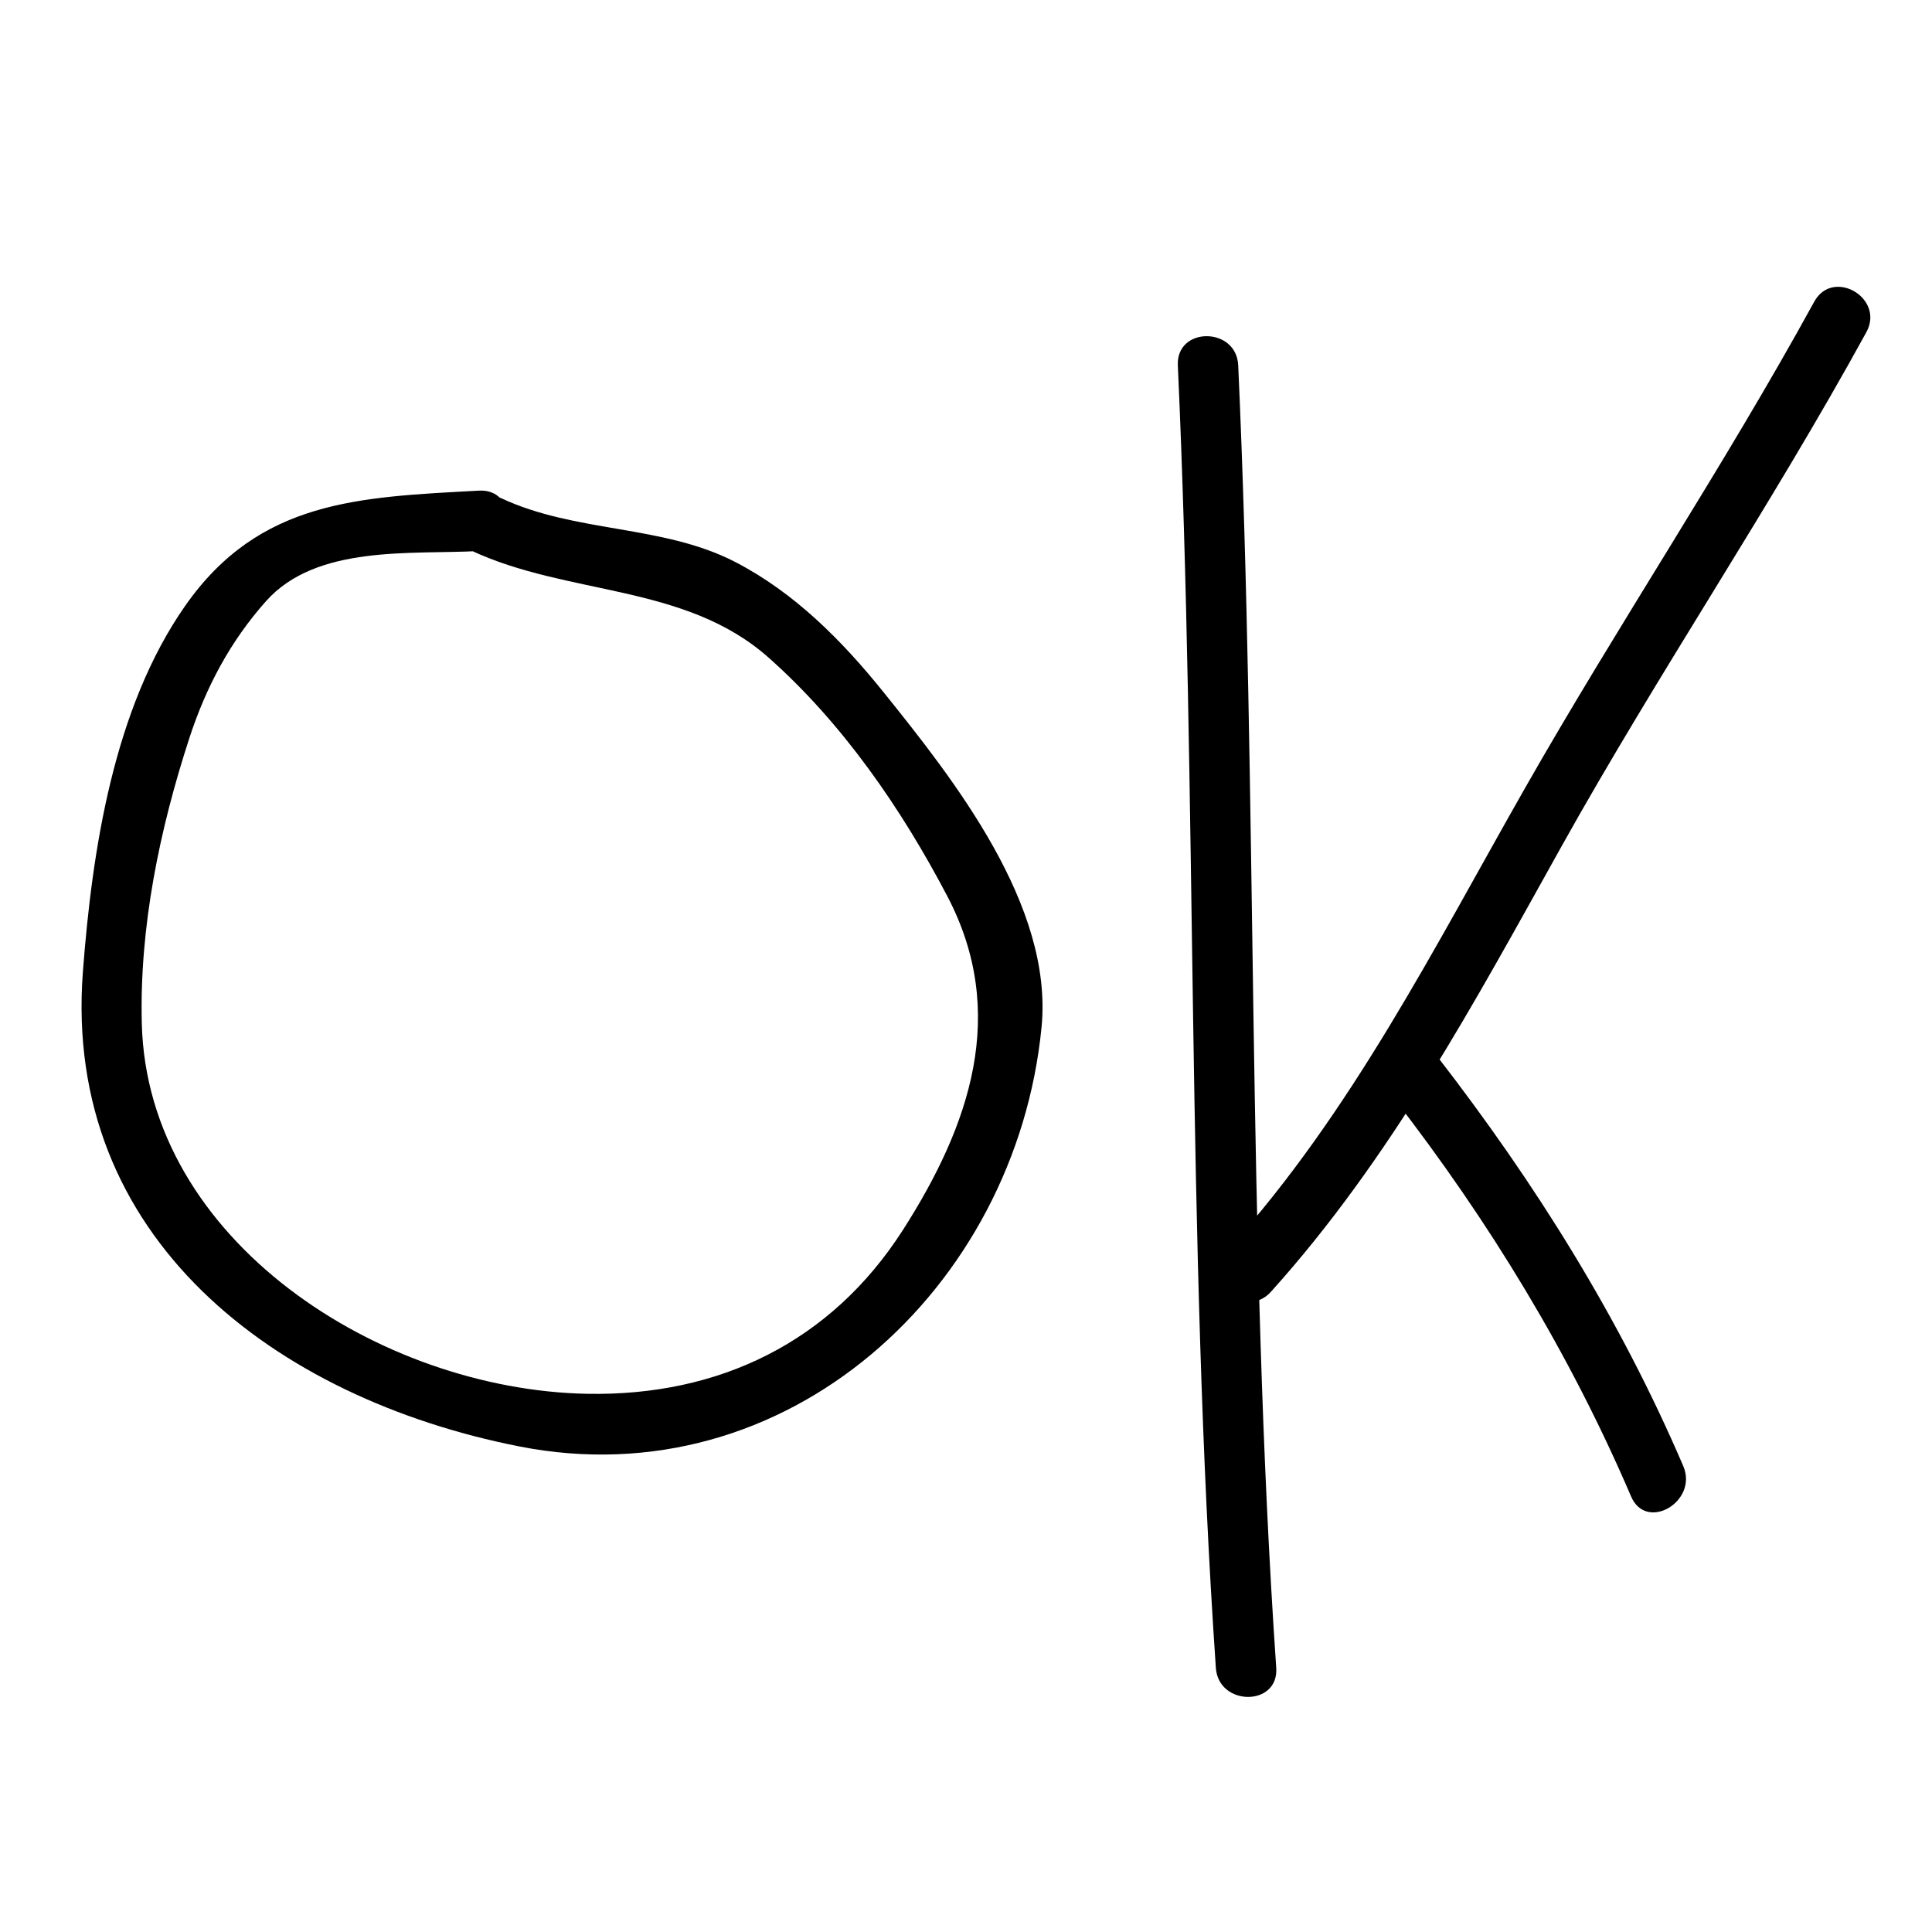
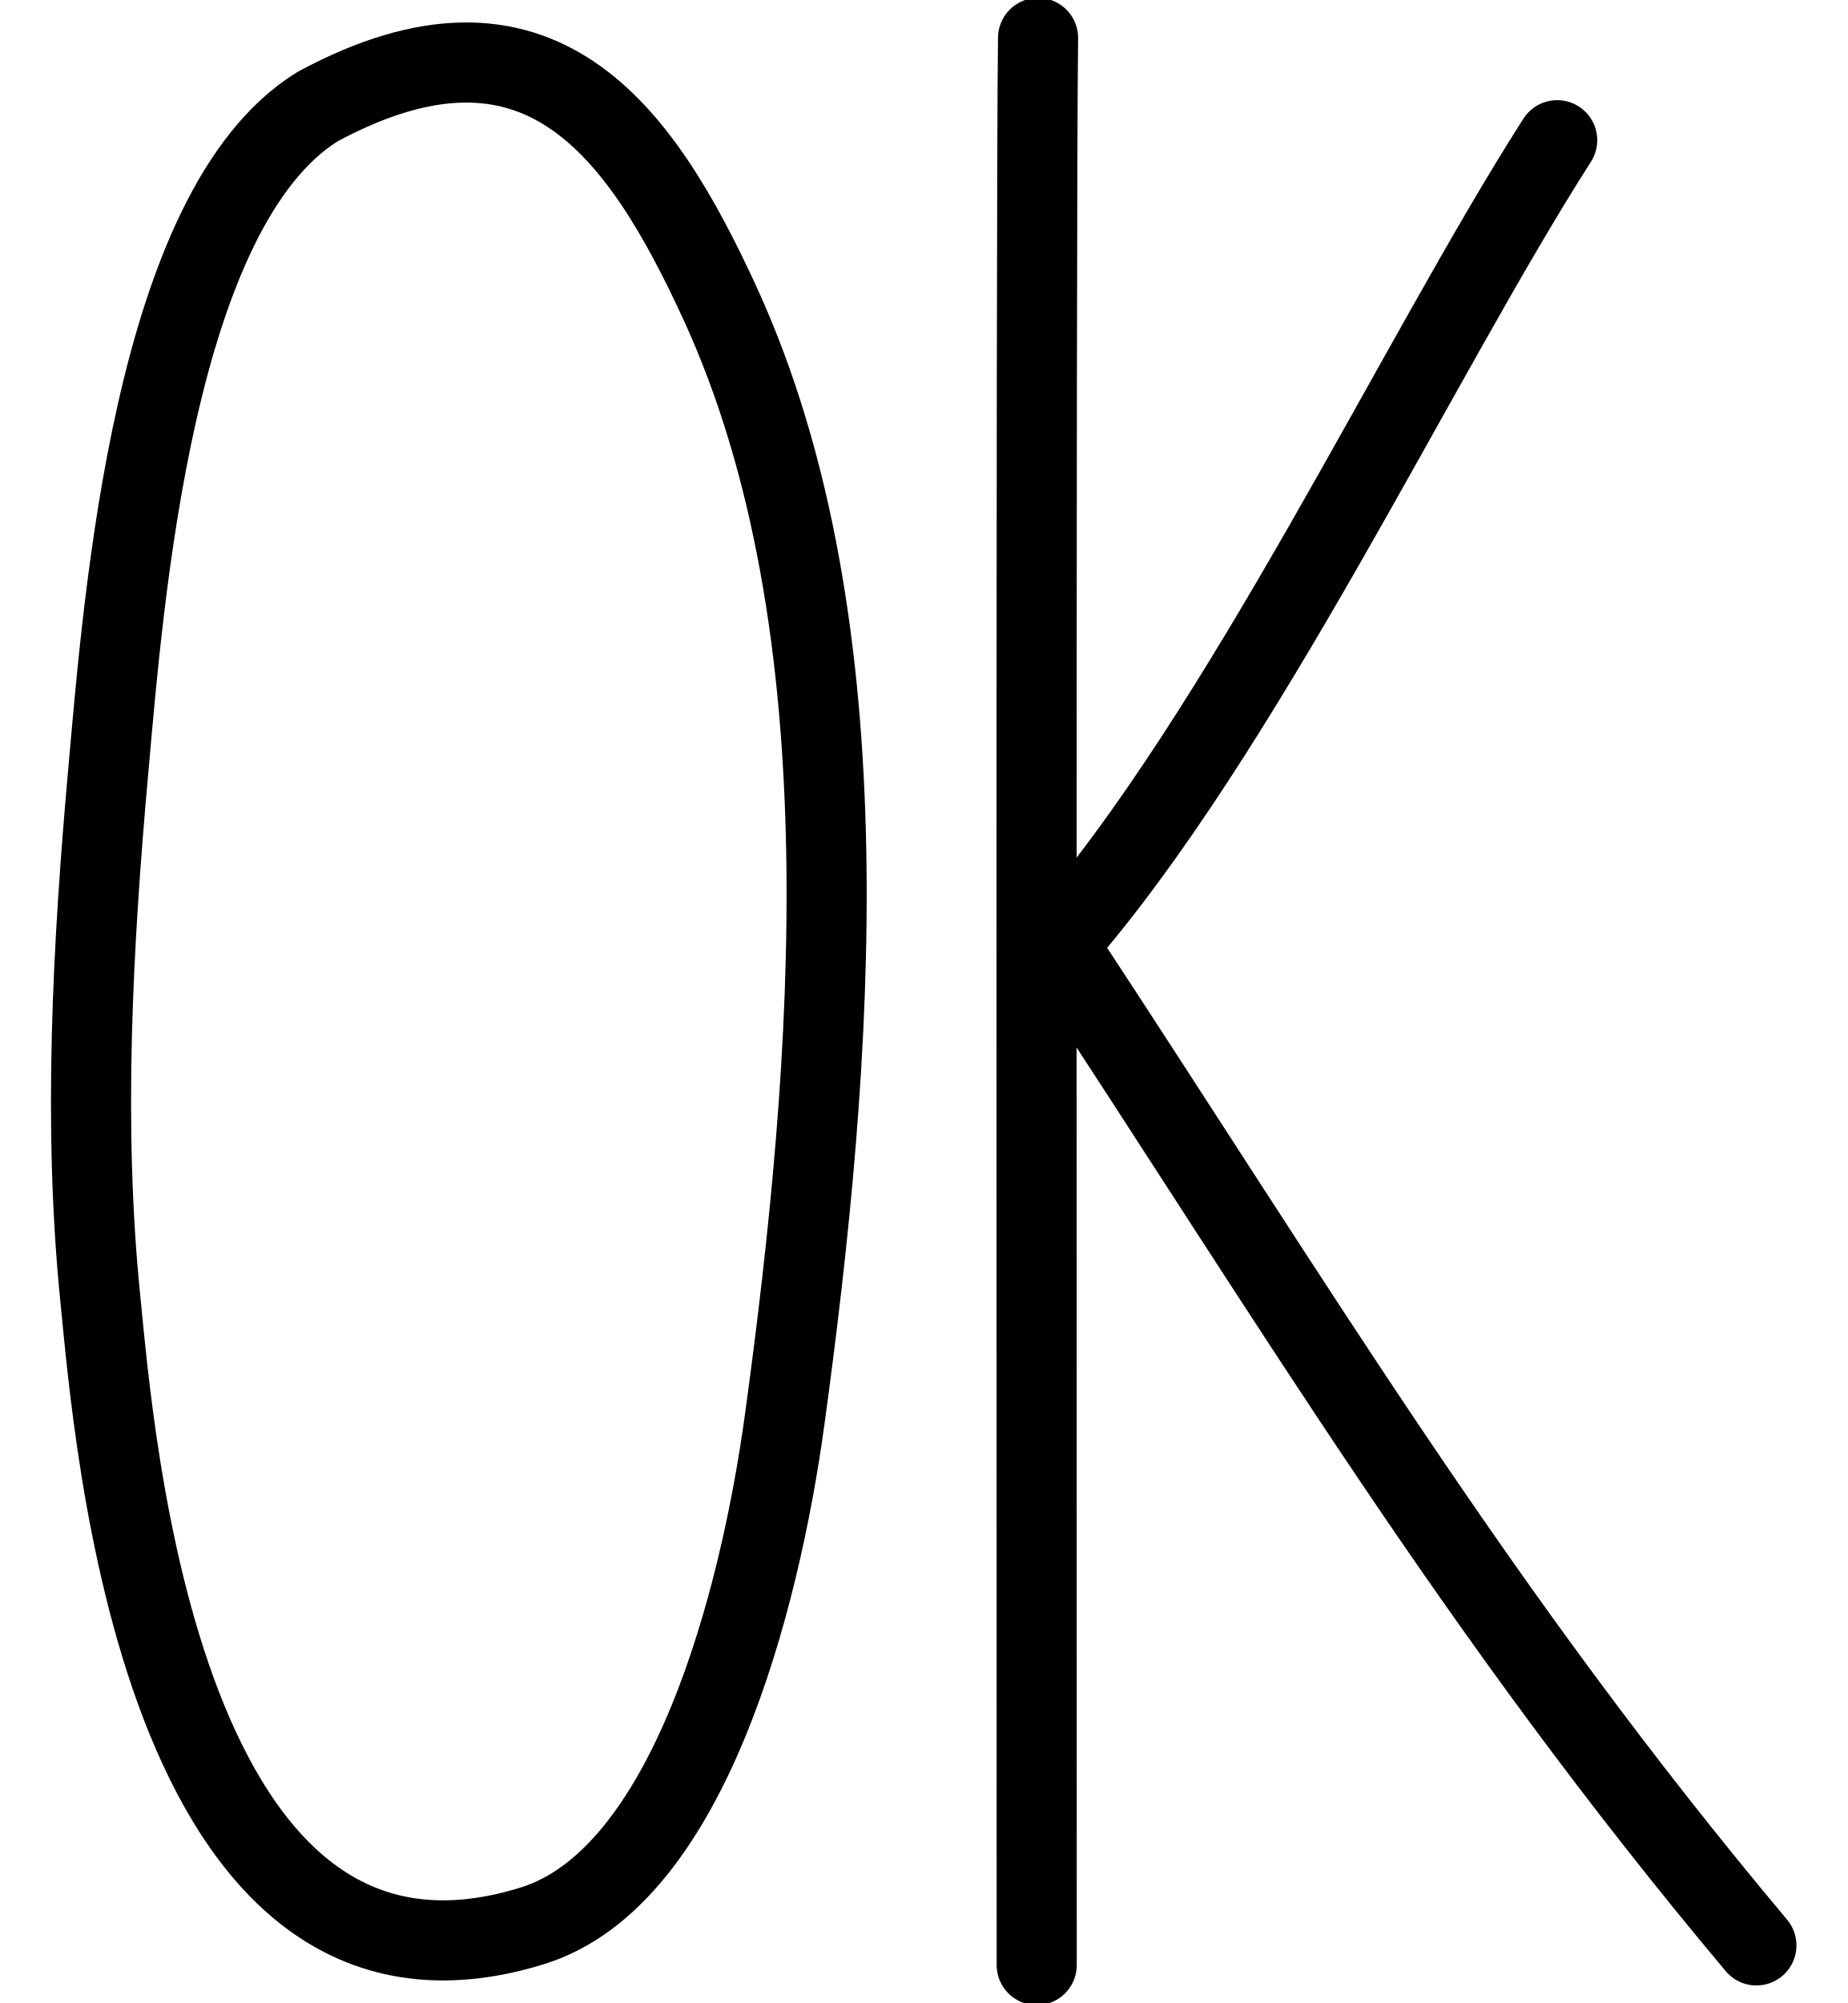
- <svg xmlns="http://www.w3.org/2000/svg" version="1.1" id="Calque_1" x="0px" y="0px" width="96px" height="96px" viewBox="0 0 96 96" enable-background="new 0 0 96 96" xml:space="preserve">
+ <svg xmlns="http://www.w3.org/2000/svg" version="1.1" id="Calque_1" x="0px" y="0px" width="46.133px" height="50px" viewBox="0 0 46.133 50" enable-background="new 0 0 46.133 50" xml:space="preserve">
  <g>
    <g>
-       <path d="M23.803,24.379c-5.94,0.325-10.91,0.449-14.598,5.719c-3.562,5.089-4.627,12.148-5.086,18.185    c-1.007,13.228,9.552,21.194,21.678,23.588c13.278,2.621,24.693-7.847,25.958-20.838c0.588-6.035-4.348-12.281-7.855-16.642    c-2.068-2.571-4.423-4.941-7.366-6.466c-3.592-1.86-7.937-1.438-11.63-3.17c-1.74-0.816-3.265,1.77-1.514,2.591    c4.849,2.273,10.642,1.643,14.799,5.329c3.689,3.271,6.606,7.514,8.882,11.855c3.042,5.802,1.127,11.38-2.203,16.583    c-3.581,5.592-9.163,8.272-15.711,8.144c-10.257-0.202-21.84-7.584-22.111-18.4c-0.12-4.799,0.882-9.634,2.361-14.175    c0.829-2.543,2.035-4.816,3.813-6.812c2.51-2.819,7.222-2.307,10.583-2.49C25.727,27.274,25.737,24.273,23.803,24.379    L23.803,24.379z" />
+       <path fill="none" stroke="#000000" stroke-width="2" stroke-linecap="round" stroke-linejoin="round" stroke-miterlimit="10" d="    M25.918,0.947c-0.061,4.354-0.029,43.418-0.034,48.105" />
    </g>
+     <path fill="none" stroke="#000000" stroke-width="2" stroke-linecap="round" stroke-linejoin="round" stroke-miterlimit="10" d="   M26.396,23.583C31.016,18.308,35.412,8.916,38.879,3.5" />
+     <path fill="none" stroke="#000000" stroke-width="2" stroke-linecap="round" stroke-linejoin="round" stroke-miterlimit="10" d="   M26.396,23.583c6.03,9.159,10.476,16.662,17.457,24.979" />
  </g>
-   <g>
-     <g>
-       <path d="M58.526,18.153c0.977,21.565,0.415,43.175,1.889,64.722c0.131,1.919,3.132,1.932,3,0    c-1.474-21.546-0.912-43.156-1.889-64.722C61.439,16.227,58.439,16.218,58.526,18.153L58.526,18.153z" />
-     </g>
-   </g>
-   <g>
-     <g>
-       <path d="M63.147,64.193c5.947-6.596,10.135-14.411,14.436-22.122c4.828-8.654,10.389-16.871,15.155-25.564    c0.93-1.697-1.661-3.21-2.591-1.514c-4.506,8.218-9.723,16.008-14.359,24.148c-4.509,7.916-8.617,16.114-14.762,22.931    C59.735,63.504,61.85,65.633,63.147,64.193L63.147,64.193z" />
-     </g>
-   </g>
-   <g>
-     <g>
-       <path d="M69.266,54.579c4.741,6.125,8.728,12.659,11.783,19.782c0.761,1.773,3.345,0.244,2.591-1.514    c-3.164-7.376-7.347-14.054-12.252-20.39C70.204,50.93,68.098,53.07,69.266,54.579L69.266,54.579z" />
-     </g>
-   </g>
+   <path fill="none" stroke="#000000" stroke-width="2" stroke-linecap="round" stroke-linejoin="round" stroke-miterlimit="10" d="  M7.935,2.658C3.833,5.186,3.091,14.889,2.698,19.301c-0.383,4.293-0.631,8.813-0.193,13.12c0.337,3.315,1.461,18.56,10.797,15.649  c3.891-1.213,5.67-8.098,6.291-12.645c1.211-8.853,2.088-19.784-1.613-27.848C15.981,3.229,13.458-0.314,7.935,2.658" />
</svg>
